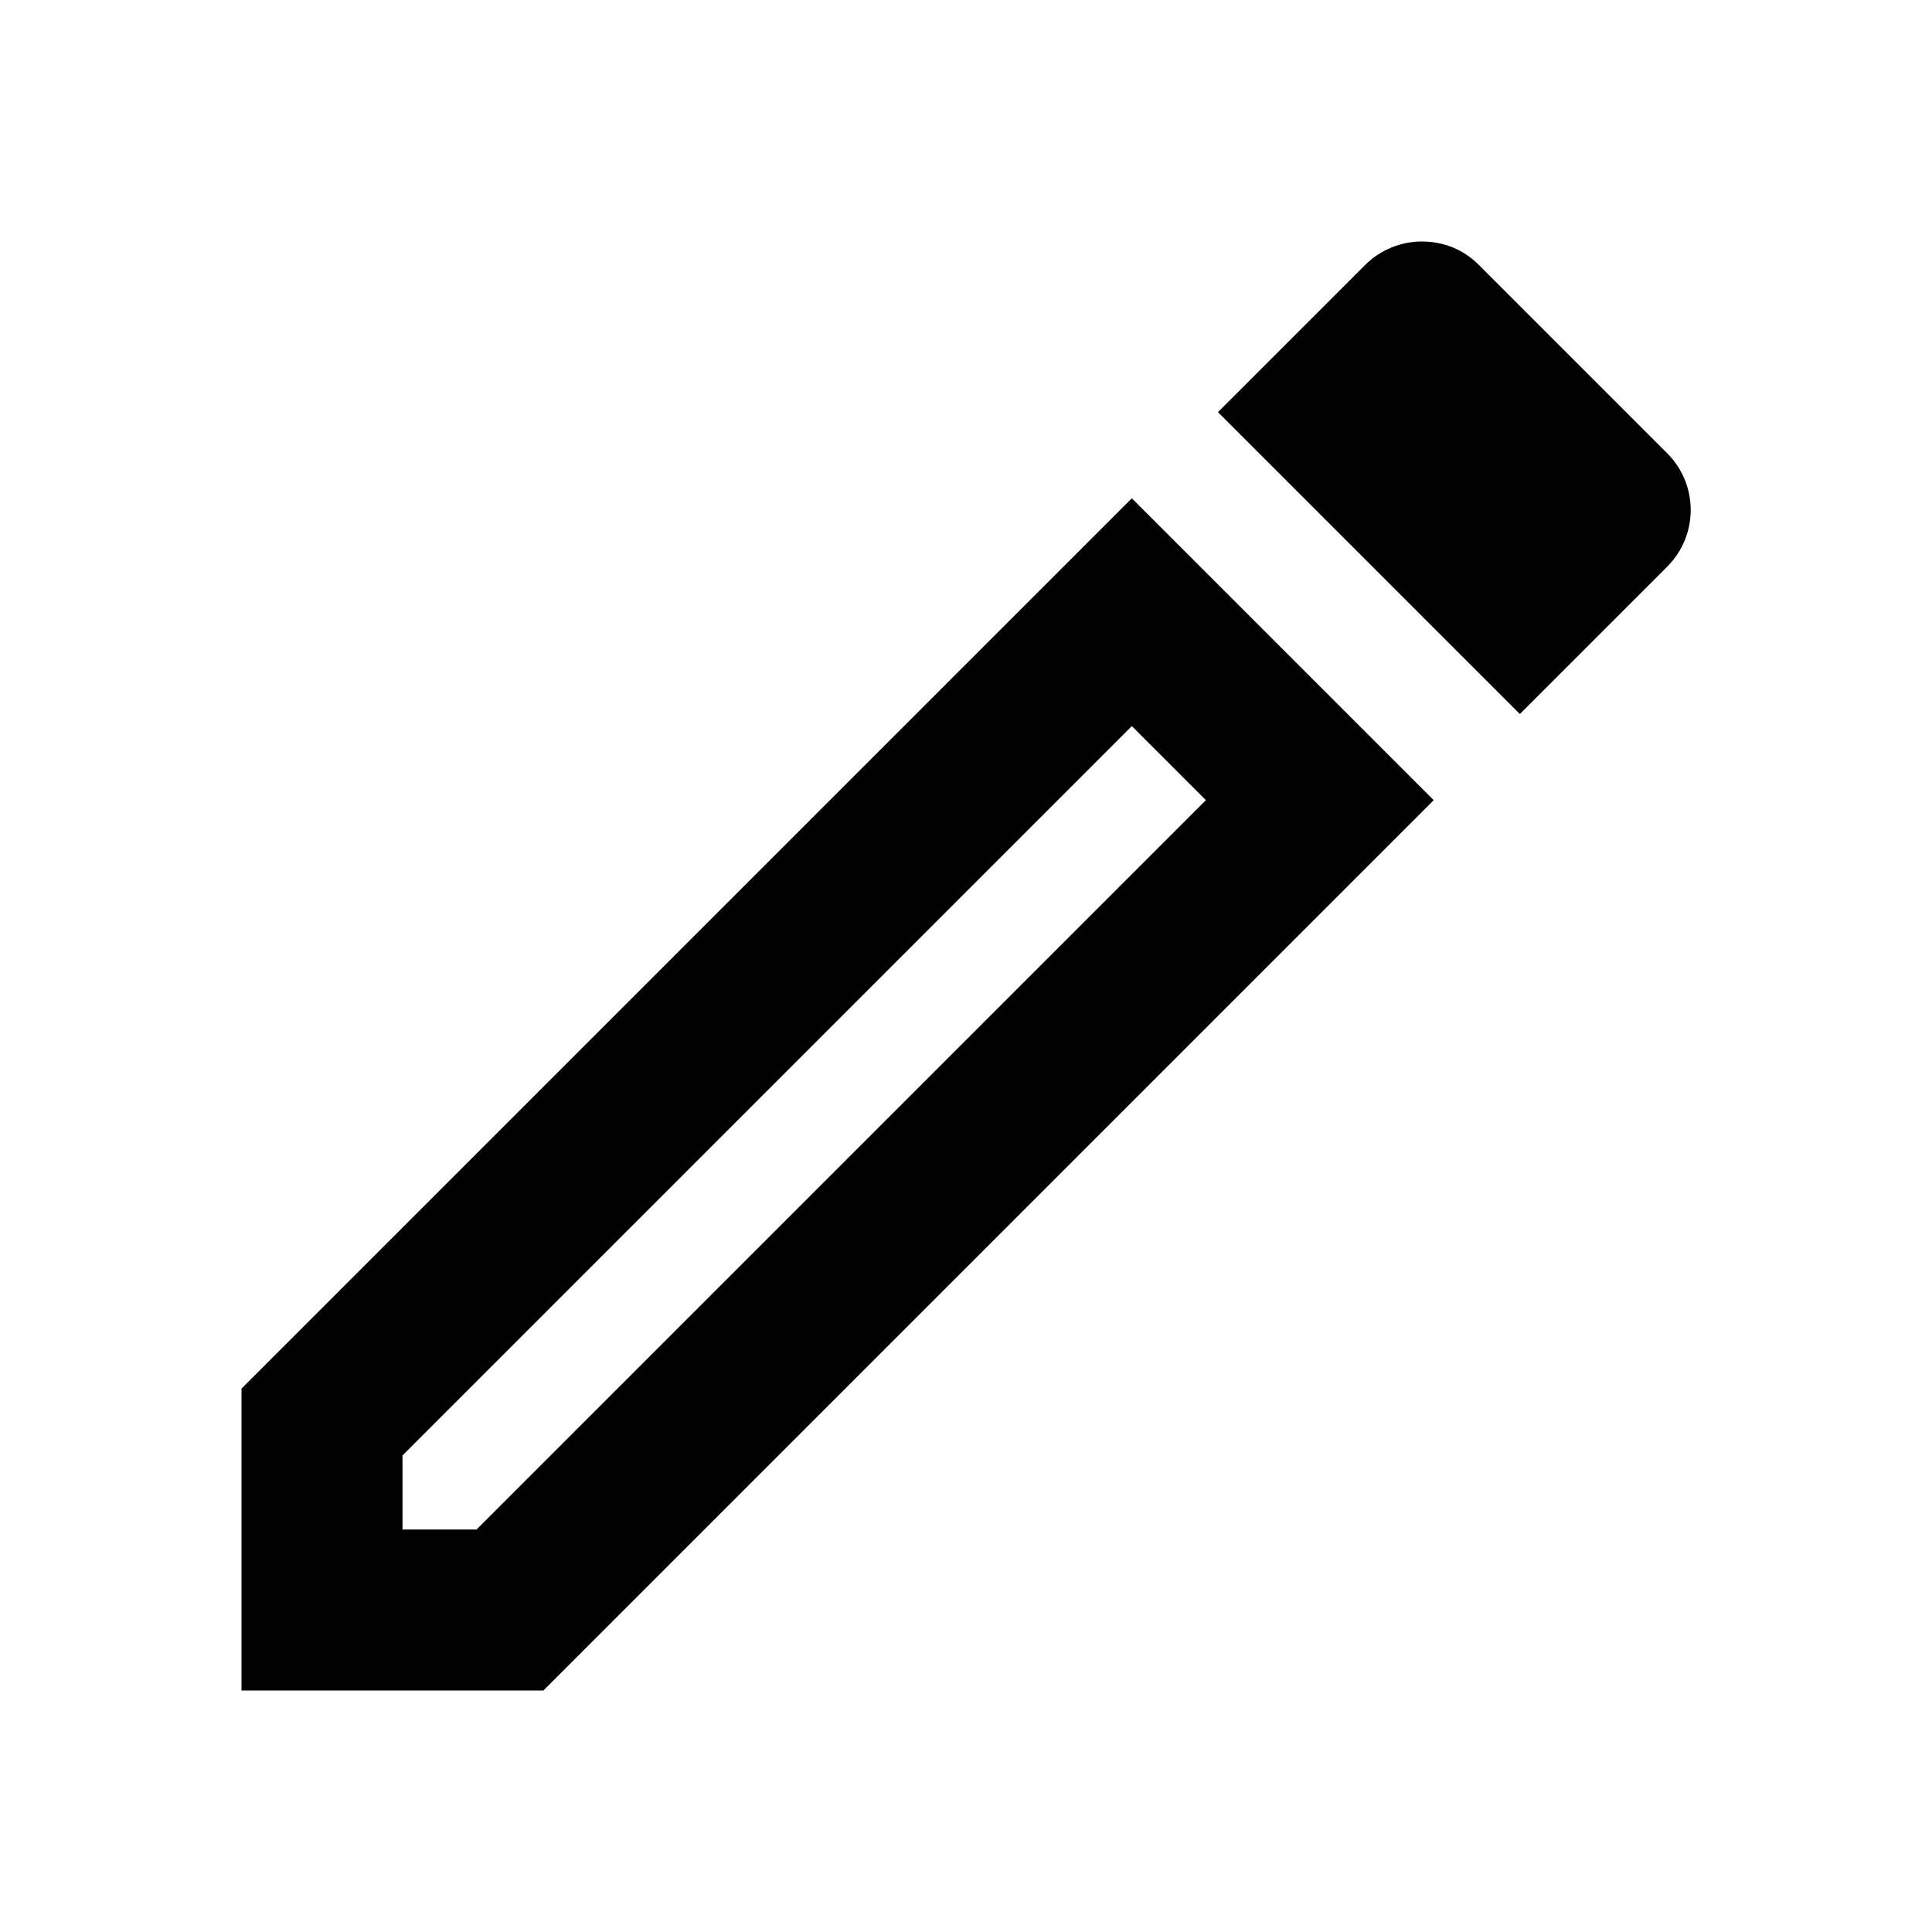
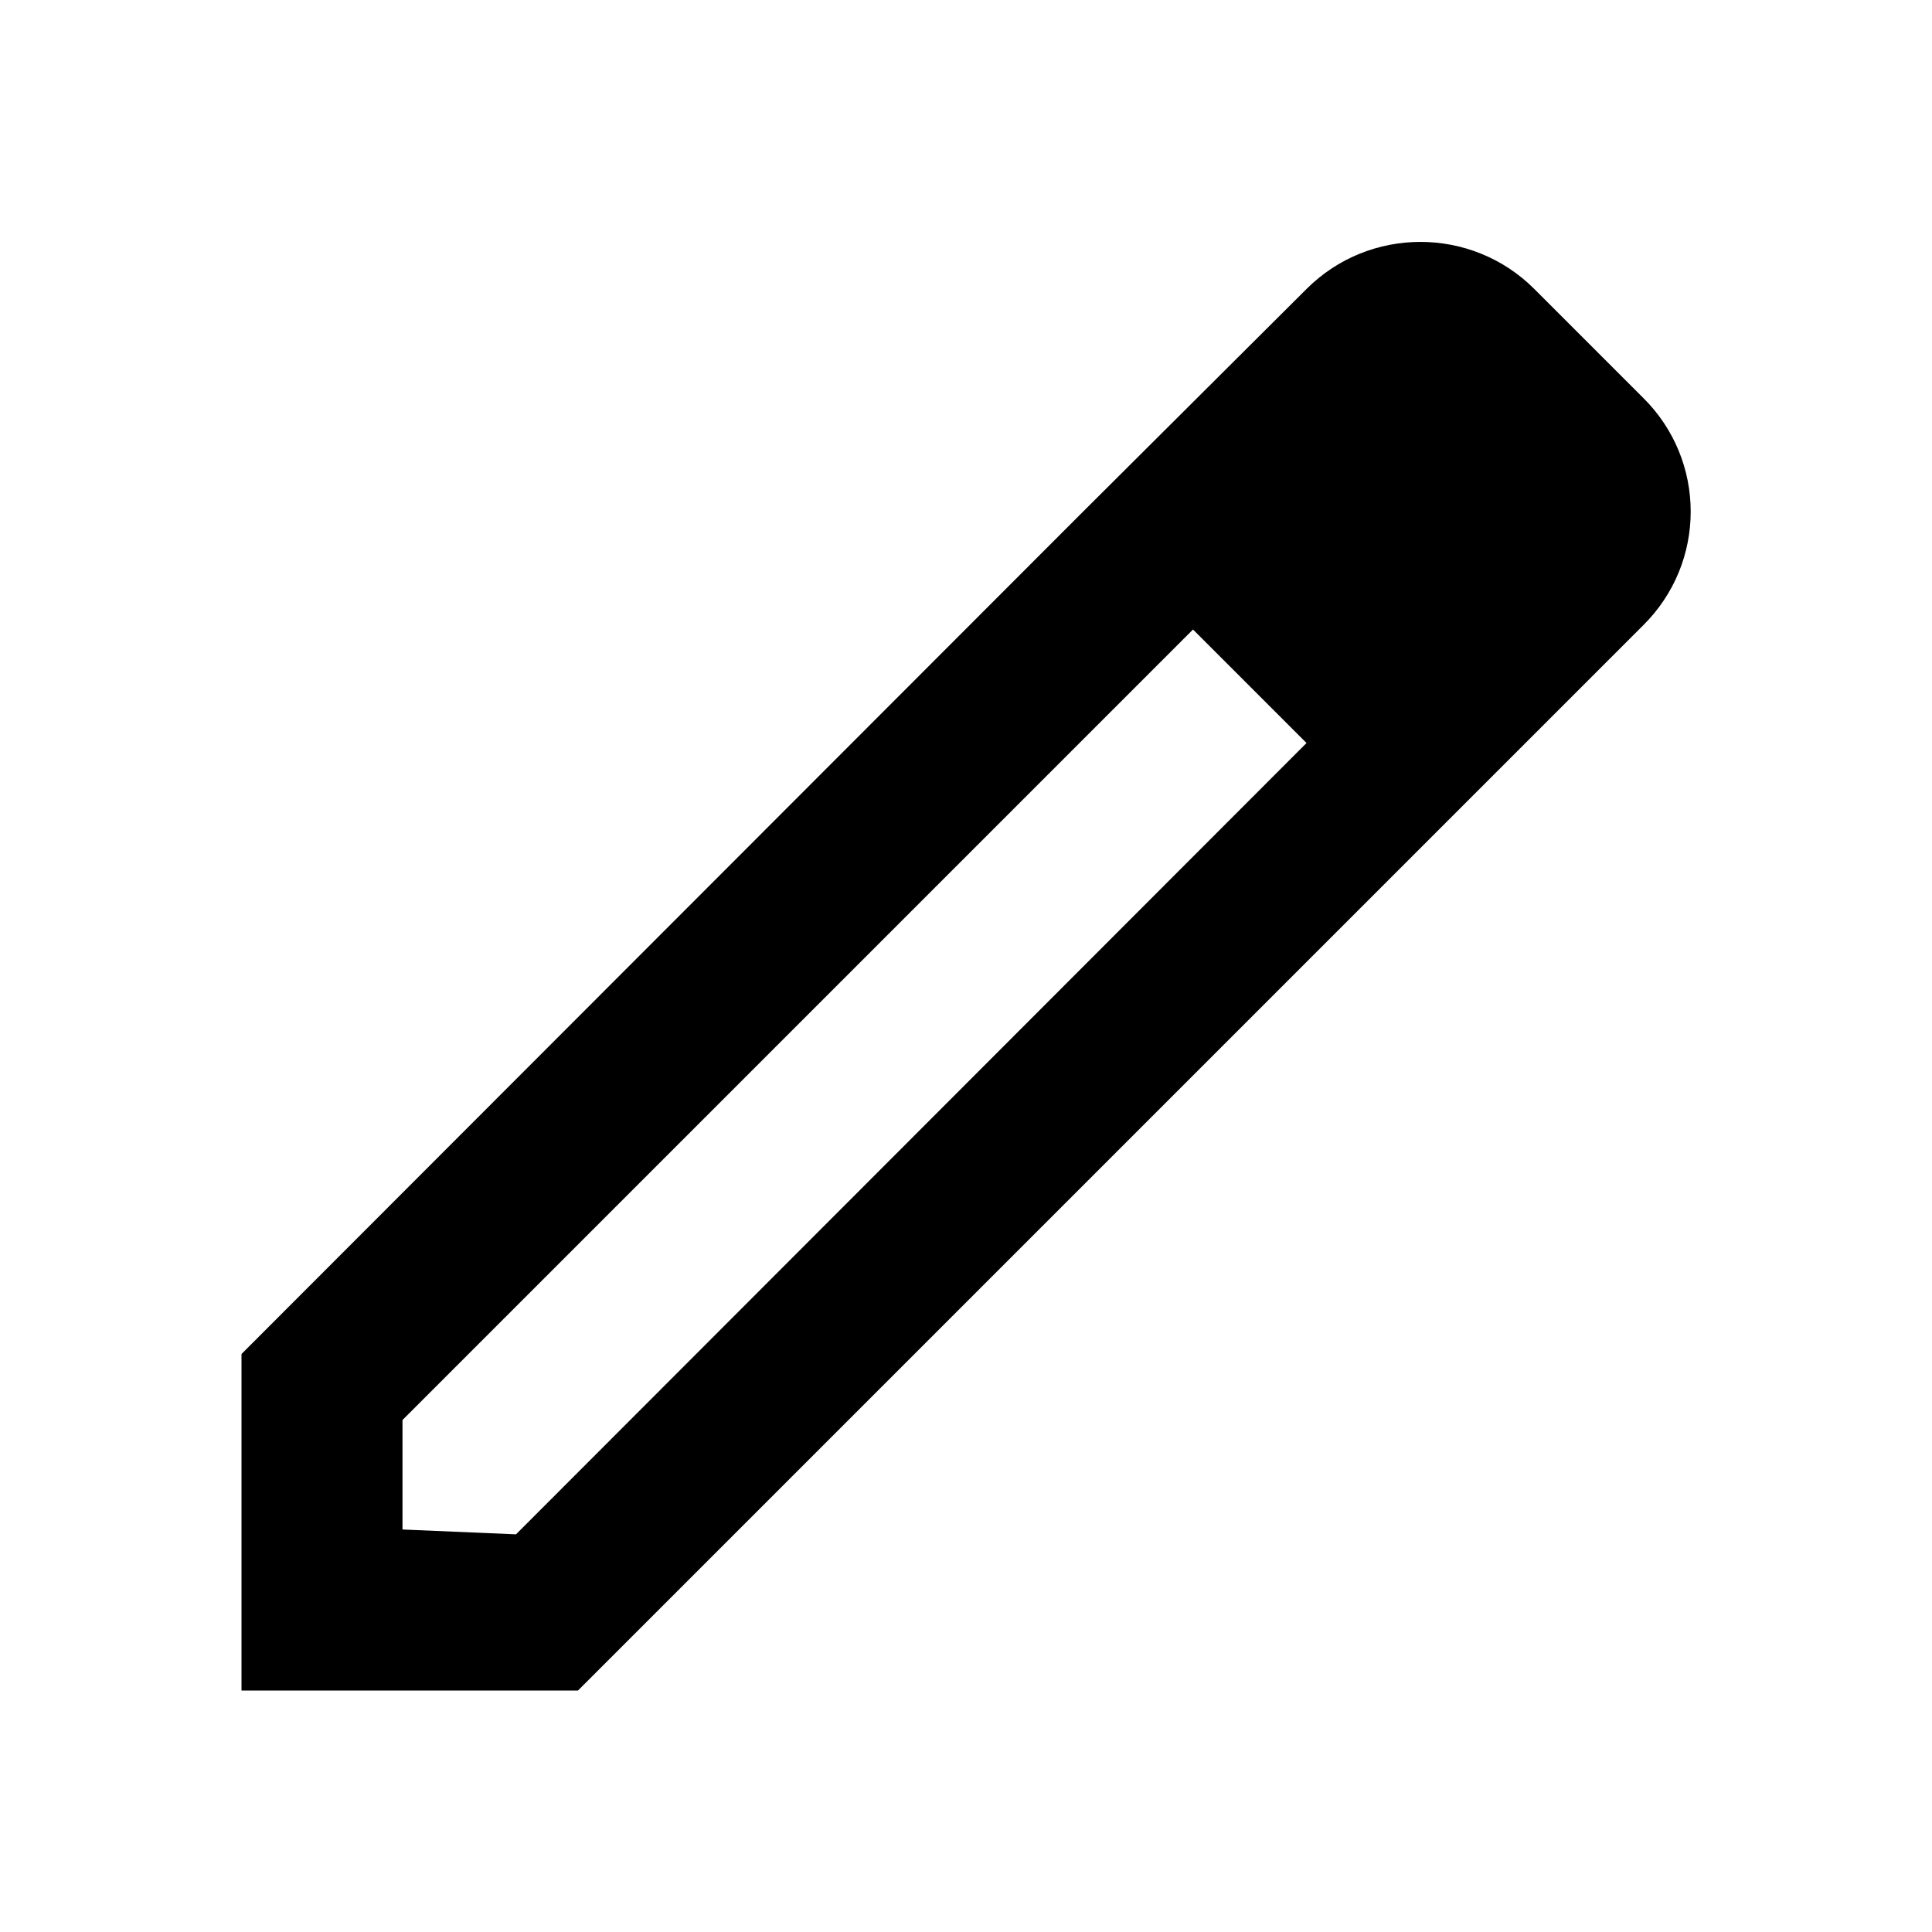
- <svg xmlns="http://www.w3.org/2000/svg" height="24px" viewBox="0 0 24 24" width="24px" fill="#000000">
-   <path d="M0 0h24v24H0V0z" fill="none" />
-   <path d="M14.06 9.02l.92.92L5.92 19H5v-.92l9.06-9.06M17.66 3c-.25 0-.51.1-.7.29l-1.83 1.83 3.75 3.75 1.83-1.83c.39-.39.39-1.02 0-1.41l-2.34-2.34c-.2-.2-.45-.29-.71-.29zm-3.6 3.19L3 17.25V21h3.75L17.81 9.94l-3.75-3.75z" />
+ <svg xmlns="http://www.w3.org/2000/svg" width="24" height="24" viewBox="0 0 24 24">
+   <path d="M20.41 4.94l-1.35-1.35c-.78-.78-2.05-.78-2.83 0L13.4 6.41 3 16.82V21h4.18l10.46-10.46 2.77-2.77c.79-.78.79-2.05 0-2.83zm-14 14.12L5 19v-1.36l9.82-9.82 1.41 1.41-9.82 9.83z" />
</svg>
